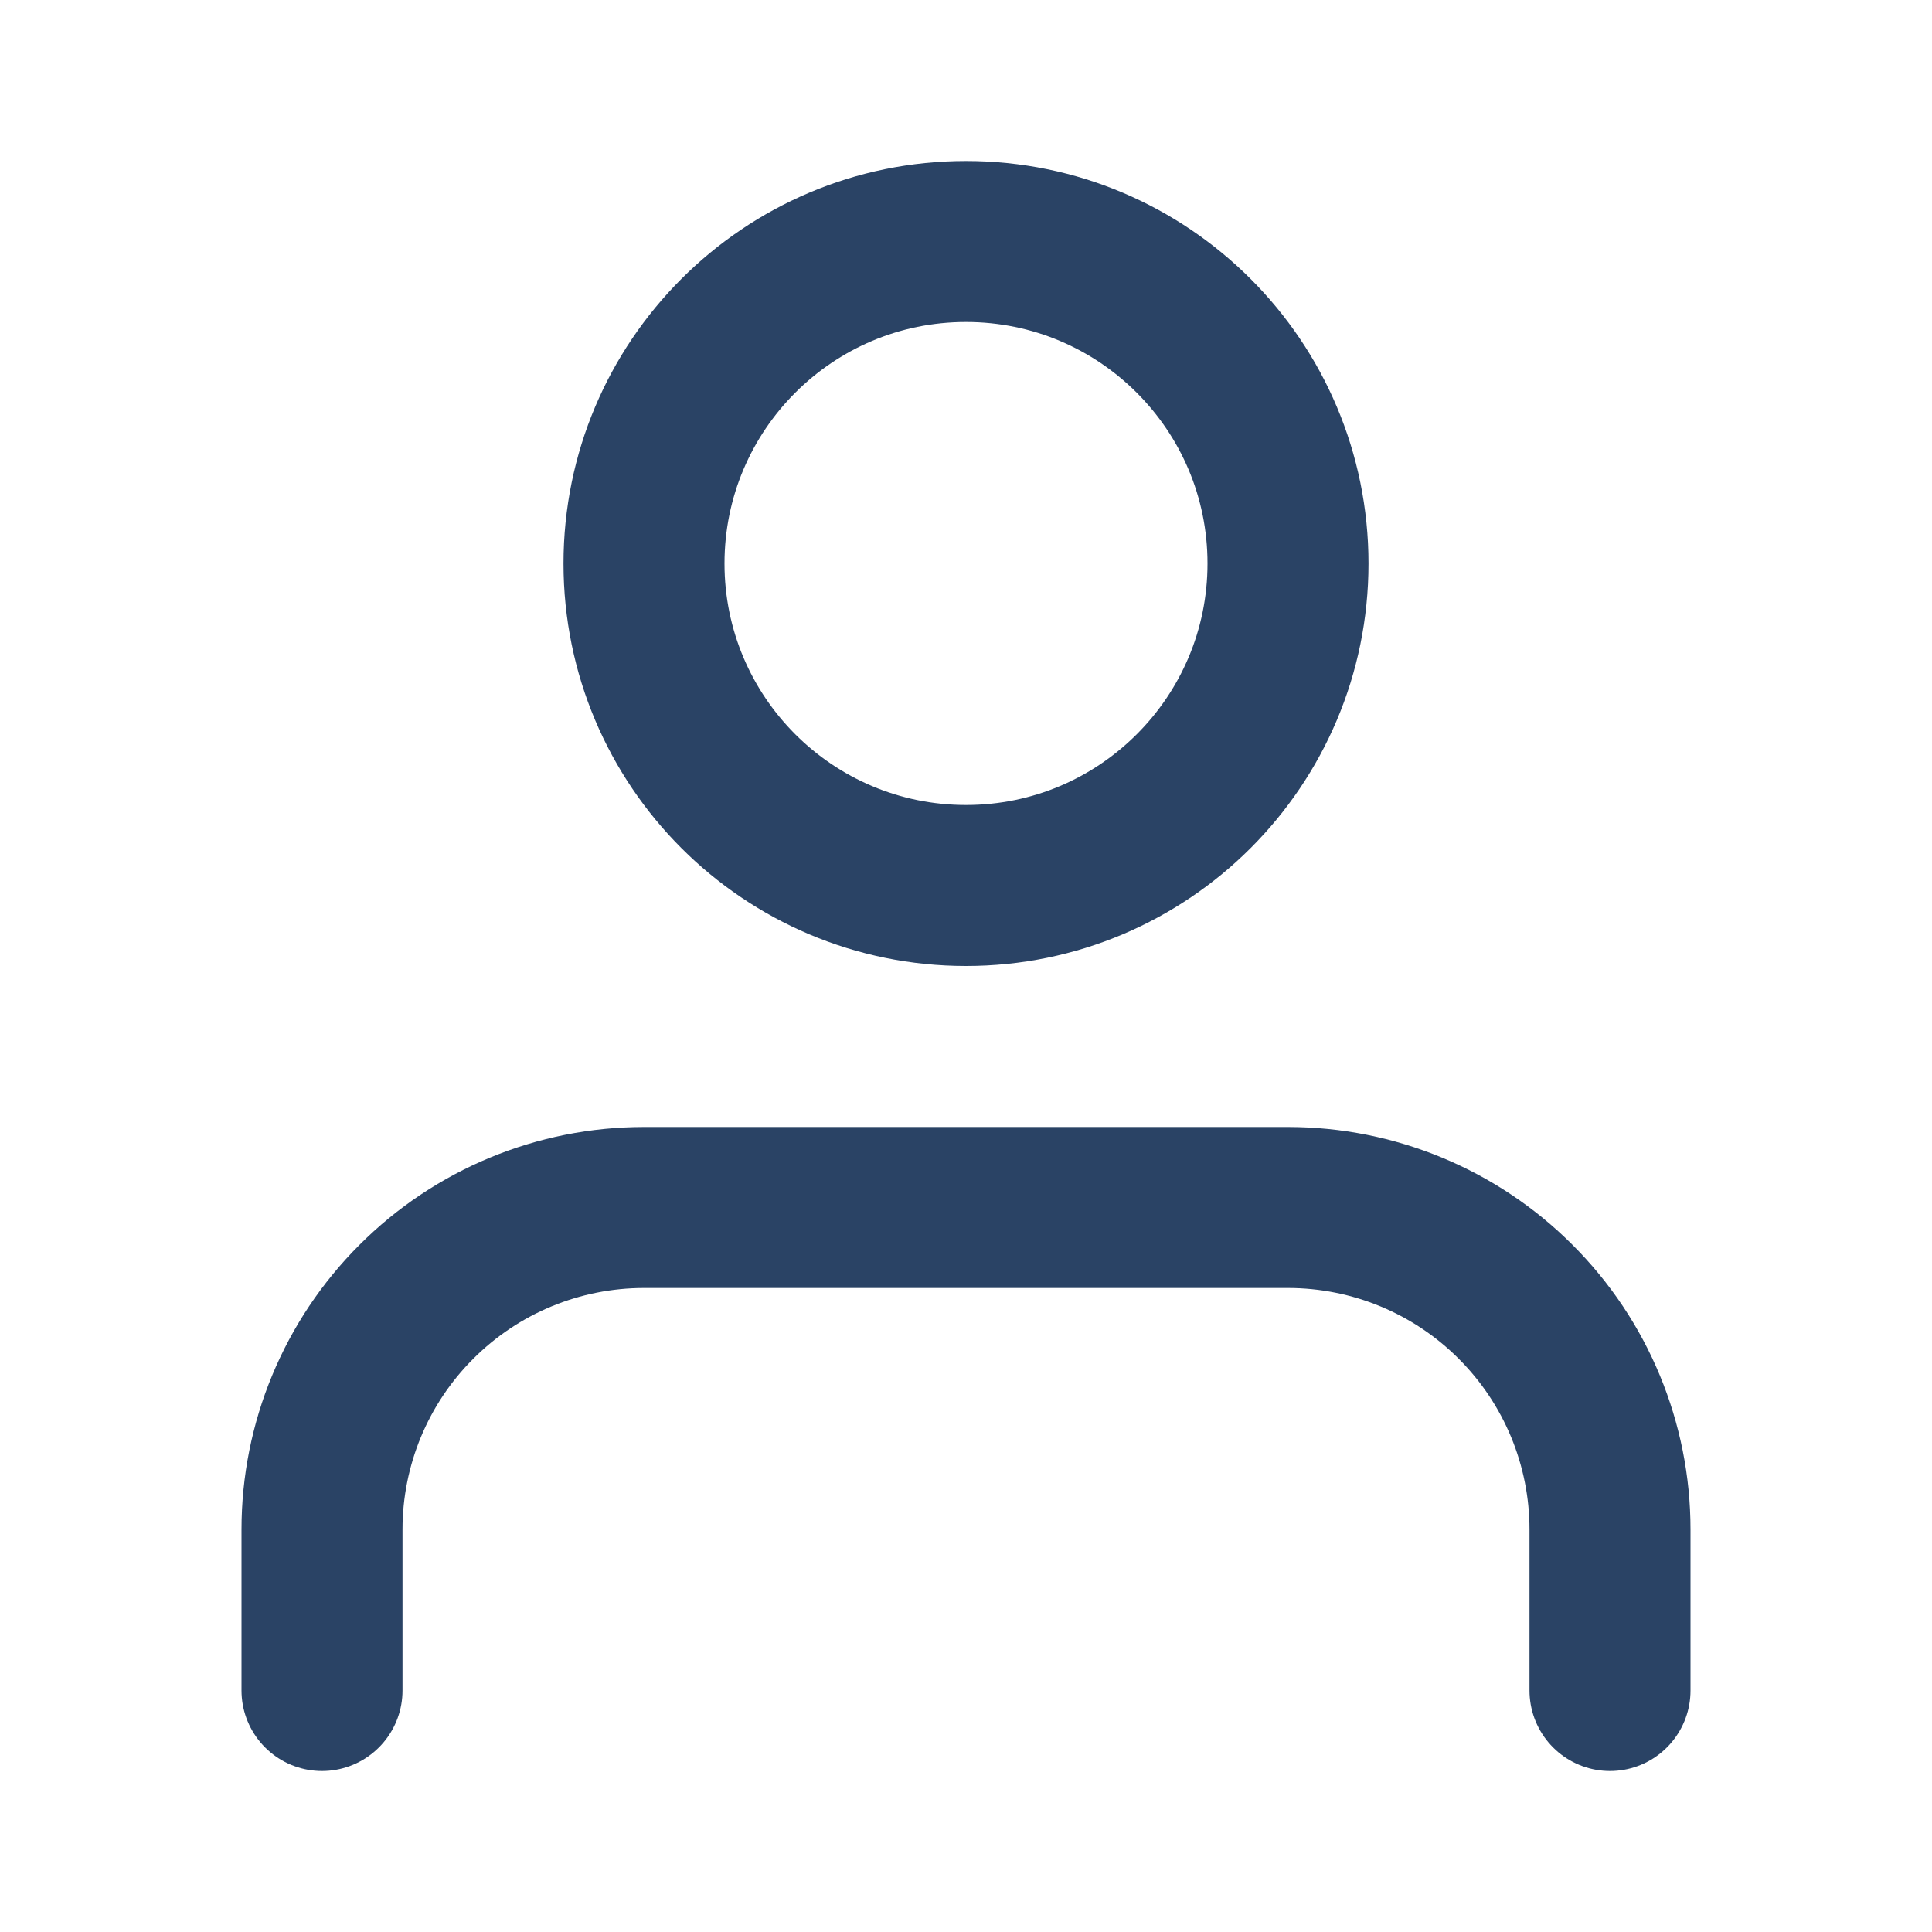
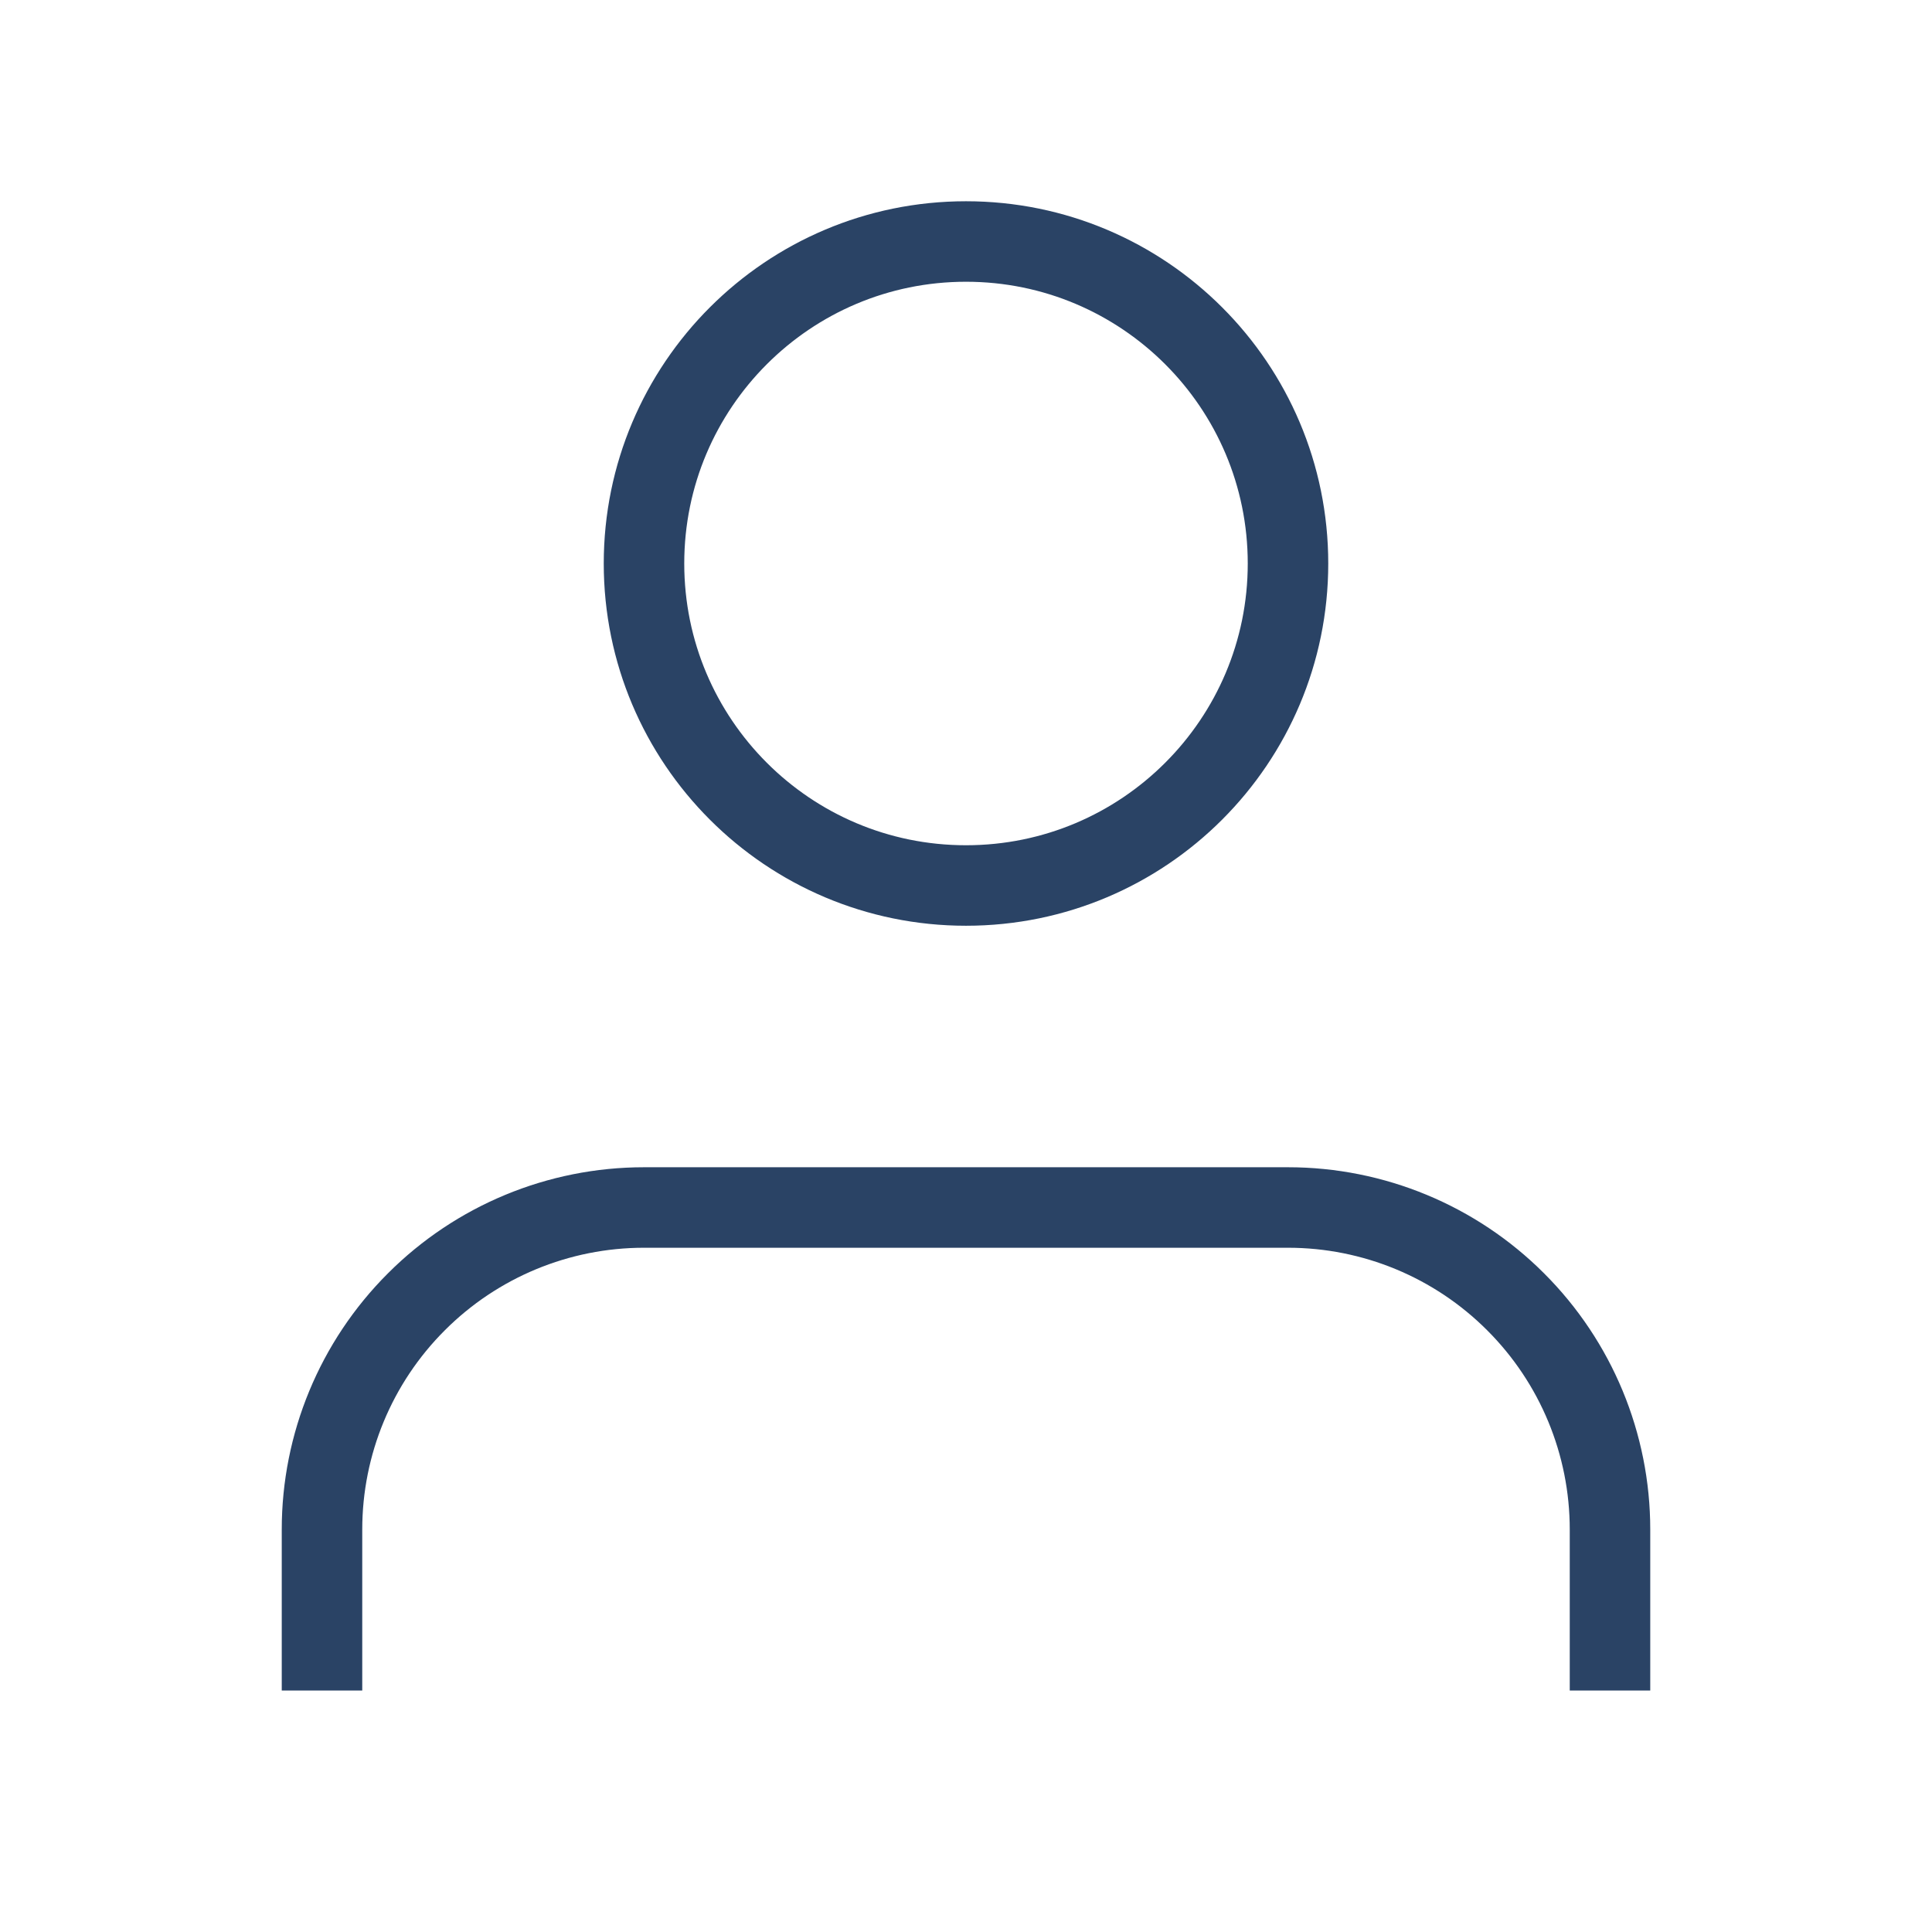
<svg xmlns="http://www.w3.org/2000/svg" width="24" height="24" viewBox="0 0 24 24" fill="none">
-   <path d="M20 21V19C20 17.939 19.579 16.922 18.828 16.172C18.078 15.421 17.061 15 16 15H8C6.939 15 5.922 15.421 5.172 16.172C4.421 16.922 4 17.939 4 19V21" stroke="#2A4365" stroke-width="2" stroke-linecap="round" stroke-linejoin="round" />
-   <path d="M12 11C14.209 11 16 9.209 16 7C16 4.791 14.209 3 12 3C9.791 3 8 4.791 8 7C8 9.209 9.791 11 12 11Z" stroke="#2A4365" stroke-width="2" stroke-linecap="round" stroke-linejoin="round" />
+   <path d="M20 21V19C20 17.939 19.579 16.922 18.828 16.172C18.078 15.421 17.061 15 16 15H8C6.939 15 5.922 15.421 5.172 16.172C4.421 16.922 4 17.939 4 19V21" stroke="#2A4365" strokeWidth="2" strokeLinecap="round" strokeLinejoin="round" />
+   <path d="M12 11C14.209 11 16 9.209 16 7C16 4.791 14.209 3 12 3C9.791 3 8 4.791 8 7C8 9.209 9.791 11 12 11Z" stroke="#2A4365" strokeWidth="2" strokeLinecap="round" strokeLinejoin="round" />
</svg>
